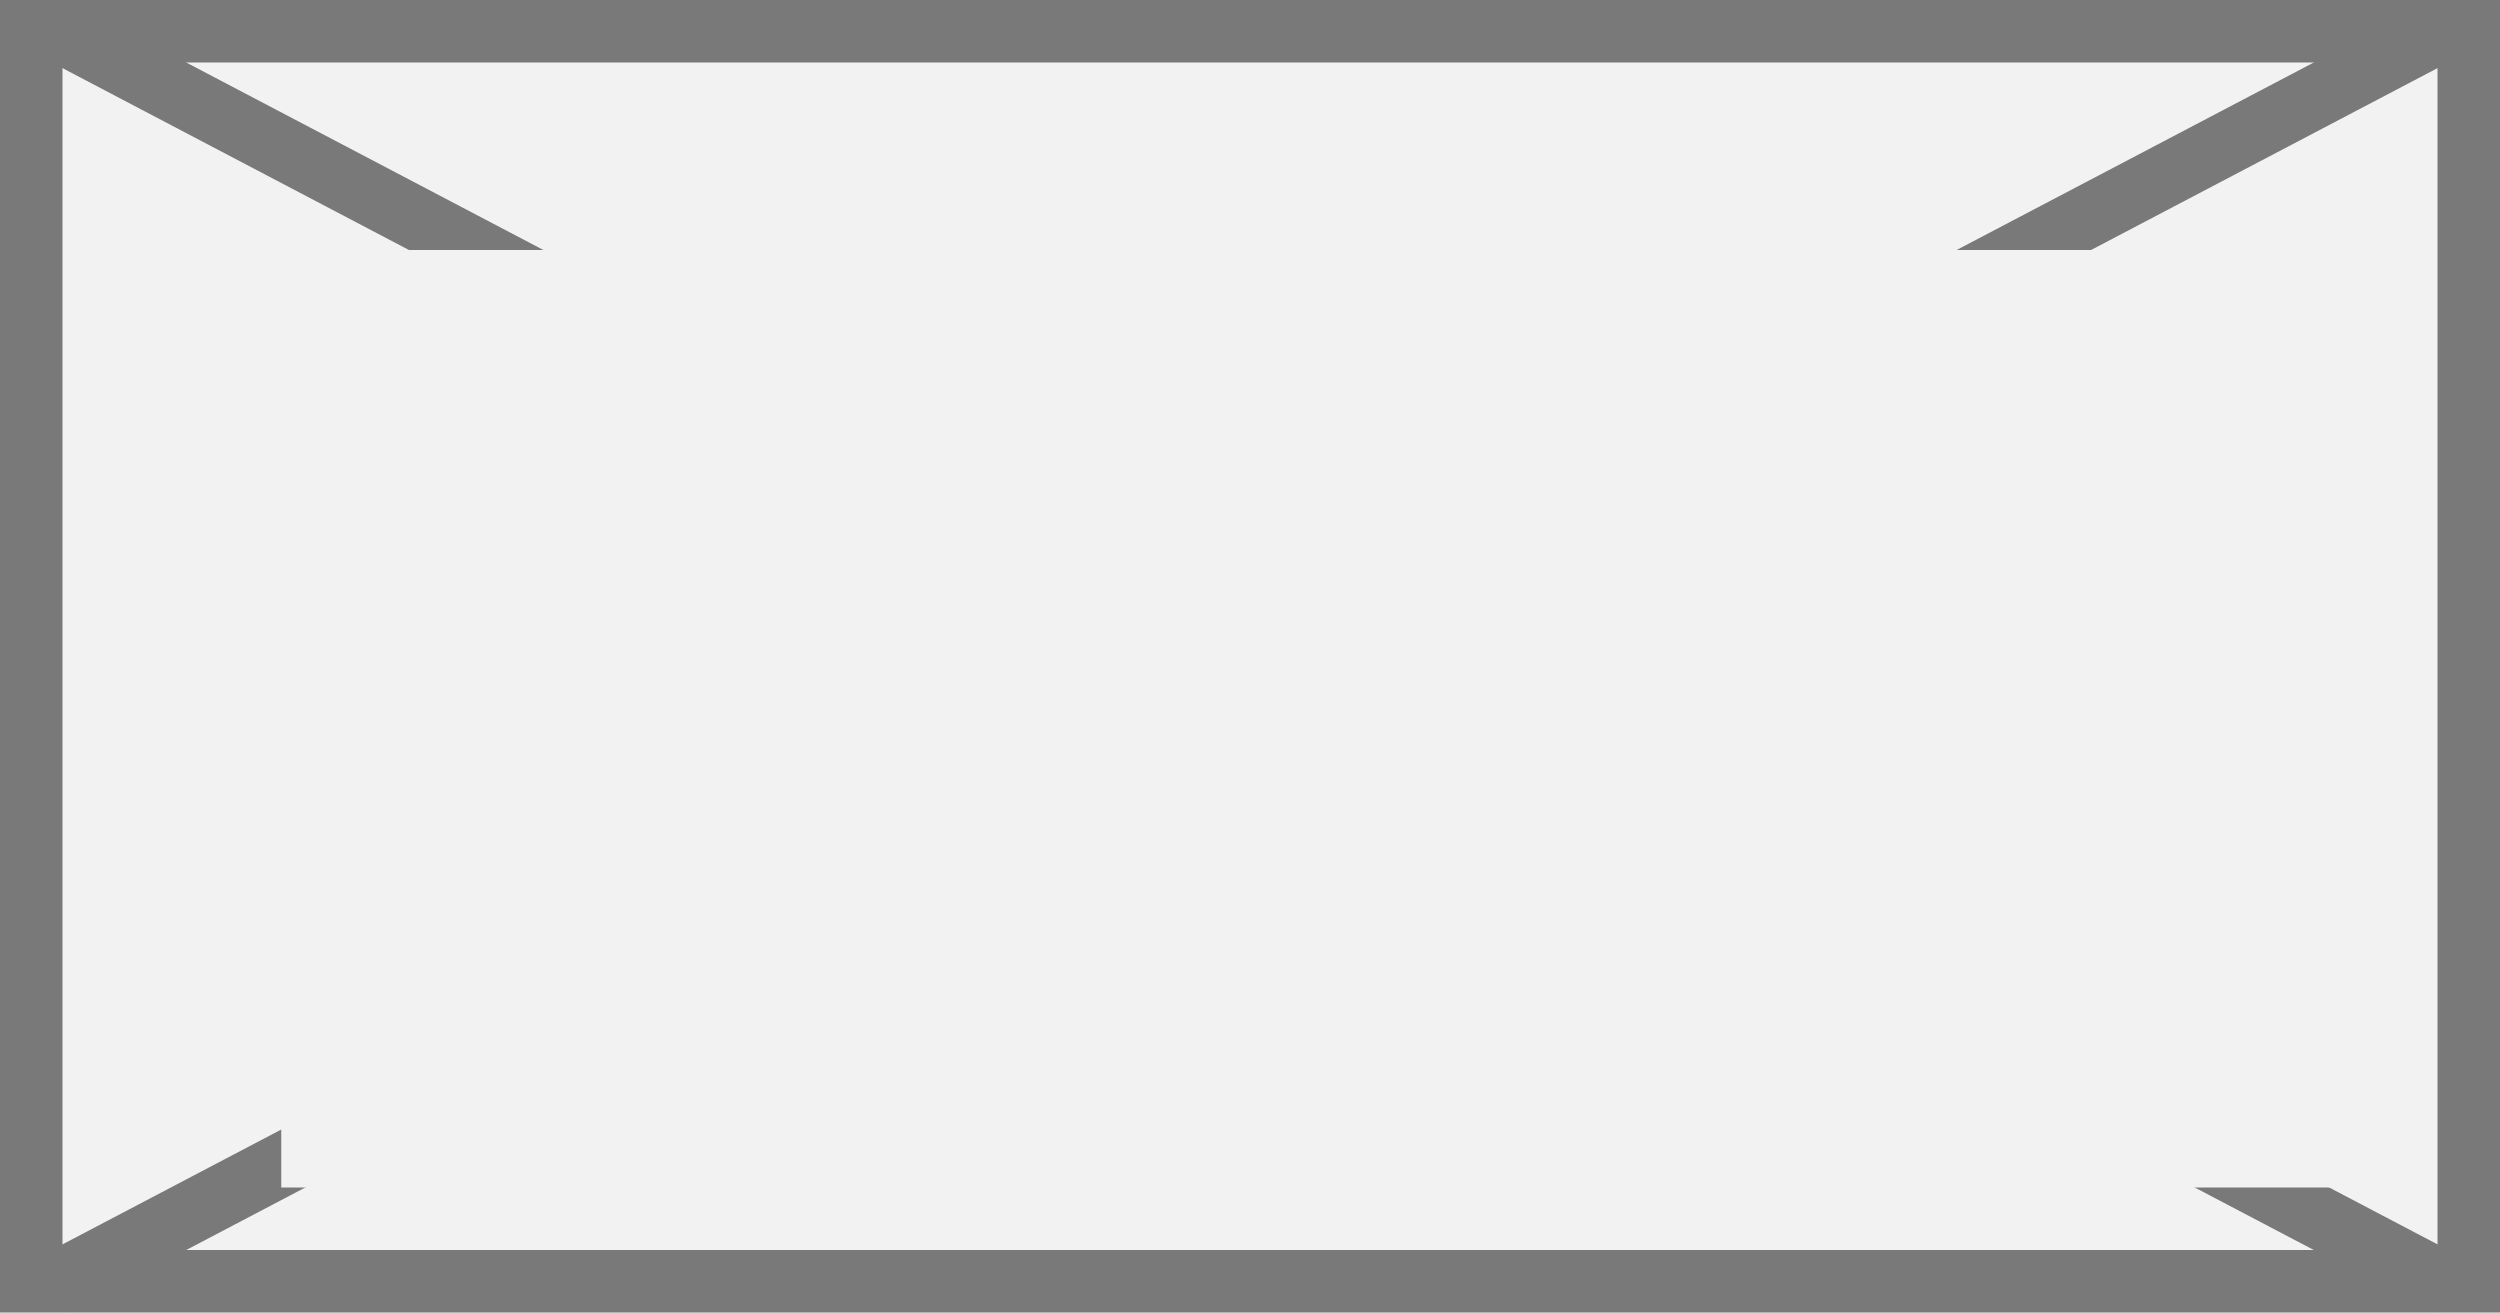
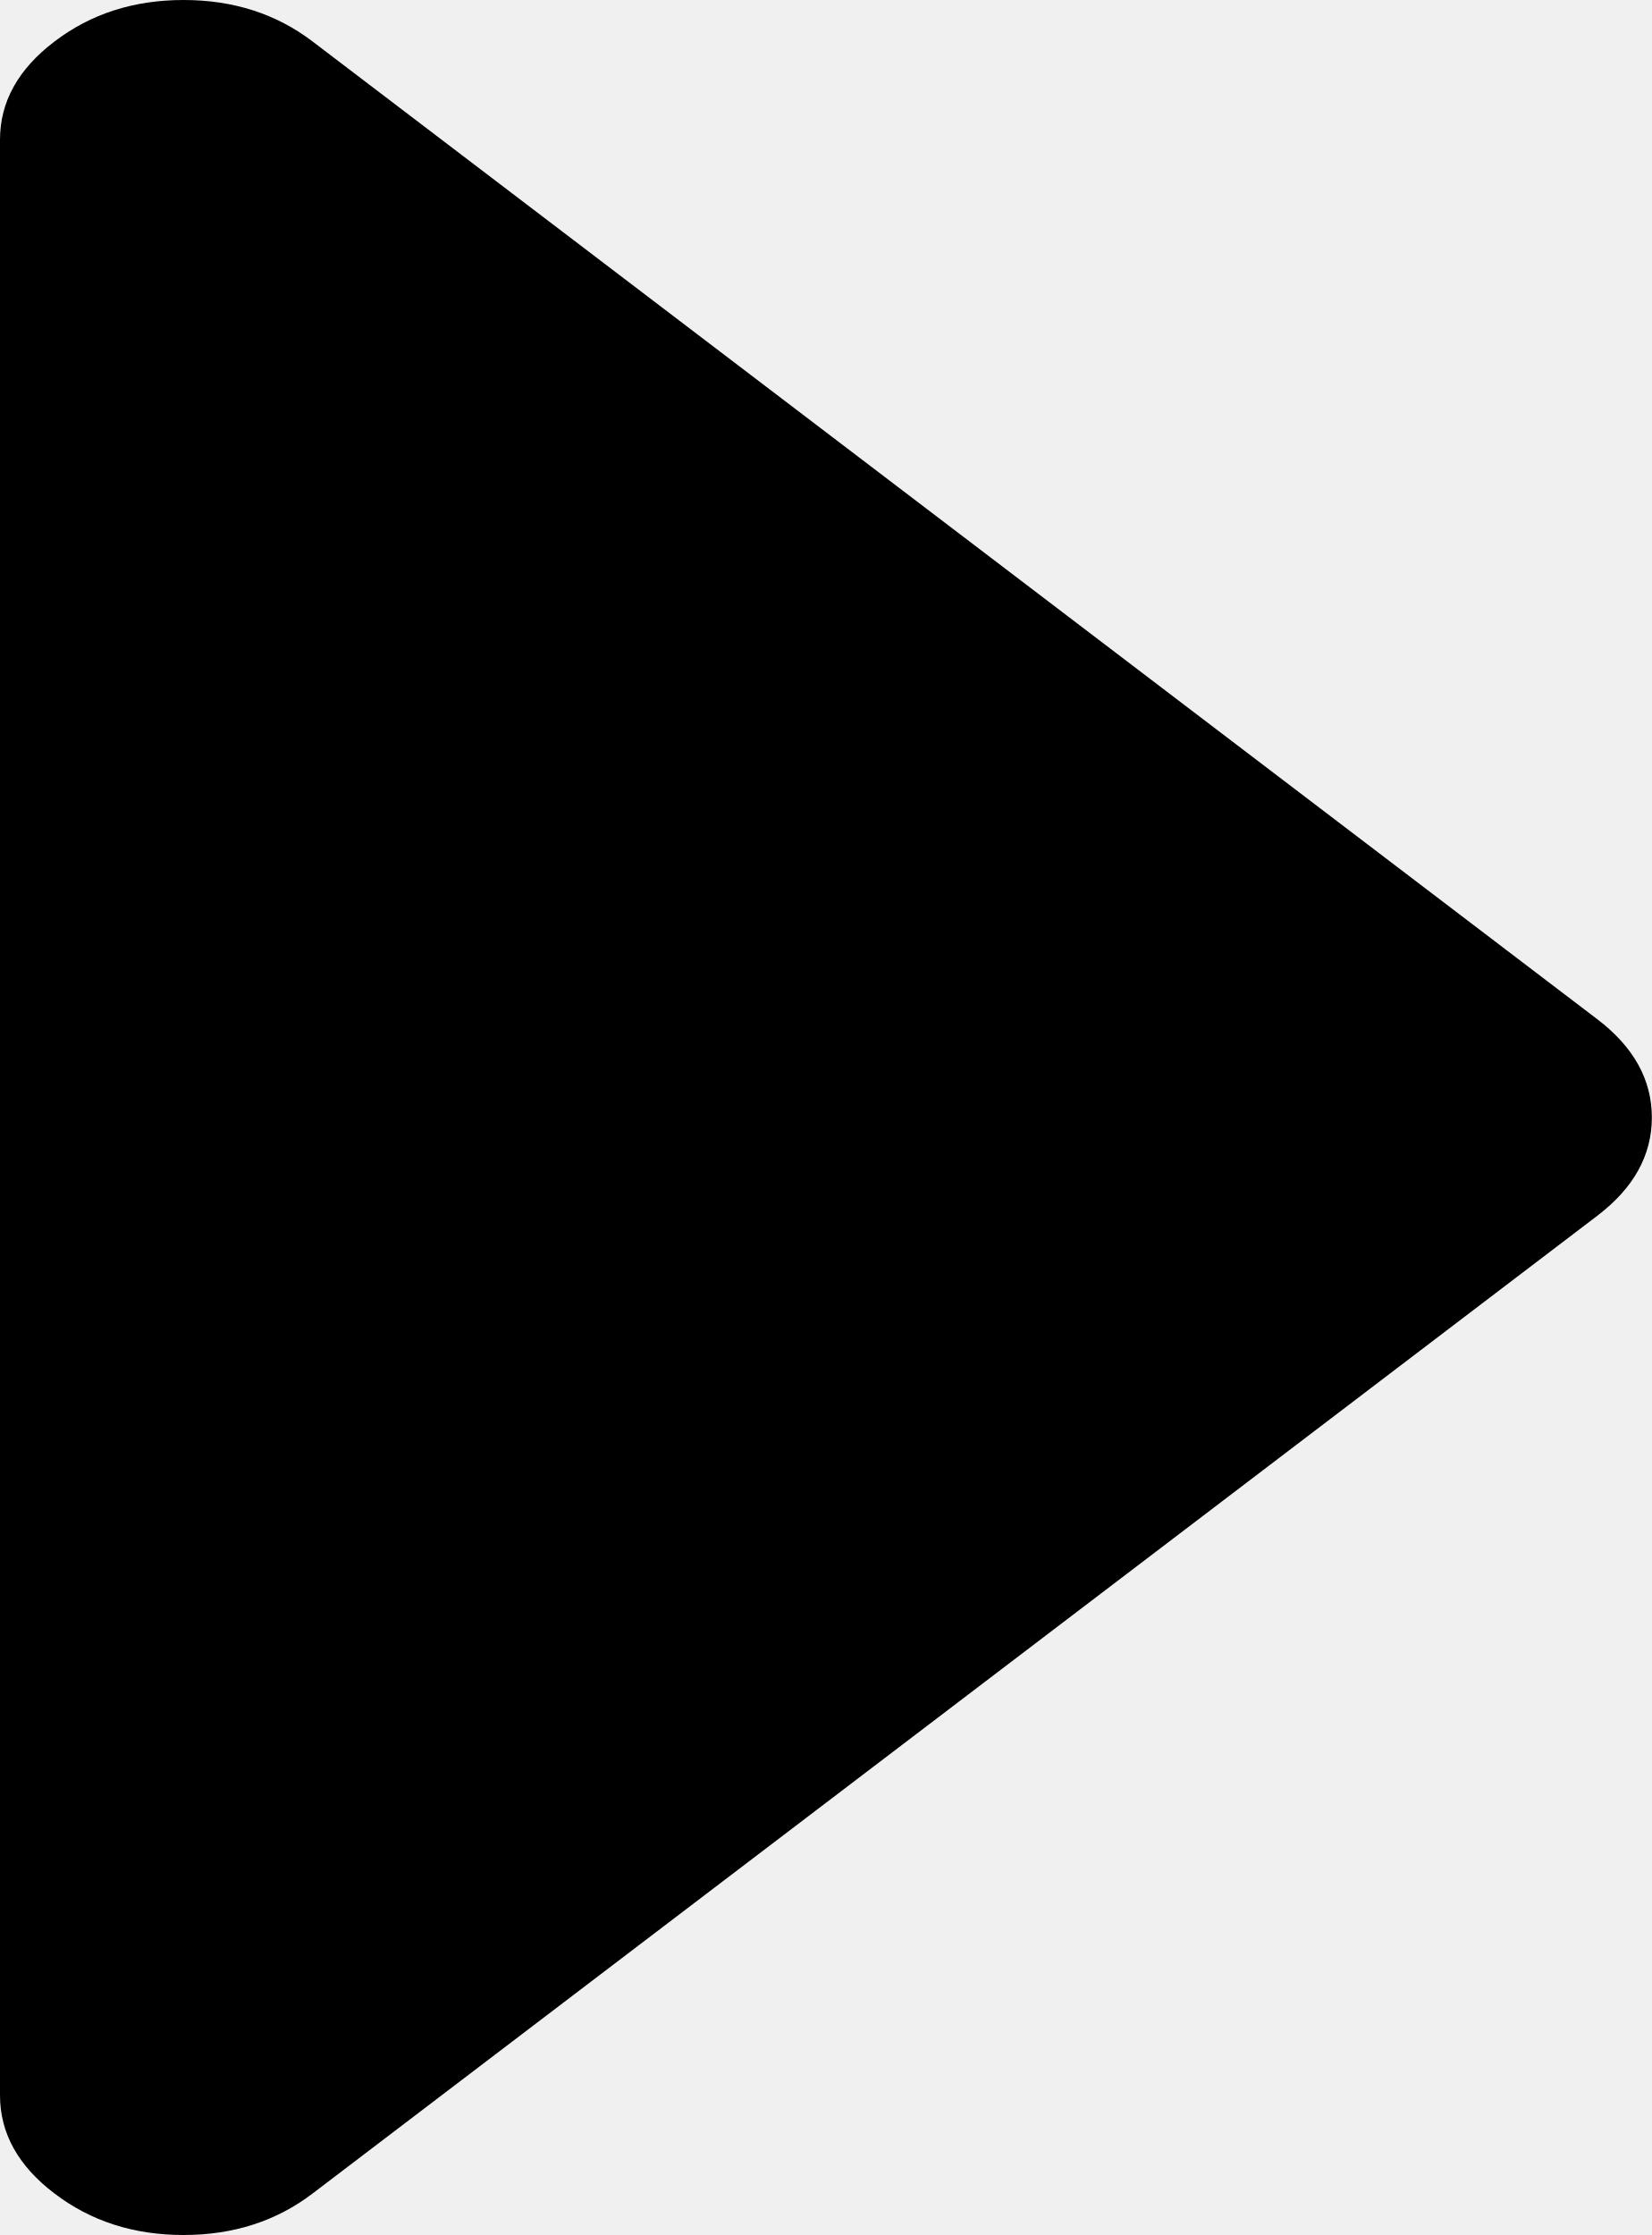
- <svg xmlns="http://www.w3.org/2000/svg" version="1.1" width="40px" height="21px">
-   <defs>
-     <mask fill="white" id="clip30">
-       <path d="M 1315.5 103  L 1348.5 103  L 1348.5 118  L 1315.5 118  Z M 1311 99  L 1351 99  L 1351 120  L 1311 120  Z " fill-rule="evenodd" />
-     </mask>
-   </defs>
-   <g transform="matrix(1 0 0 1 -1311 -99 )">
-     <path d="M 1311.5 99.5  L 1350.5 99.5  L 1350.5 119.5  L 1311.5 119.5  L 1311.5 99.5  Z " fill-rule="nonzero" fill="#f2f2f2" stroke="none" />
-     <path d="M 1311.5 99.5  L 1350.5 99.5  L 1350.5 119.5  L 1311.5 119.5  L 1311.5 99.5  Z " stroke-width="1" stroke="#797979" fill="none" />
-     <path d="M 1311.843 99.443  L 1350.157 119.557  M 1350.157 99.443  L 1311.843 119.557  " stroke-width="1" stroke="#797979" fill="none" mask="url(#clip30)" />
+ <svg xmlns="http://www.w3.org/2000/svg" version="1.1" width="17px" height="23px">
+   <g transform="matrix(1 0 0 1 -1326 -167 )">
+     <path d="M 16.439 10.489  C 16.813 10.774  17 11.111  17 11.5  C 17 11.889  16.813 12.226  16.439 12.511  L 3.217 22.573  C 2.843 22.858  2.4 23  1.889 23  C 1.377 23  0.935 22.858  0.561 22.573  C 0.187 22.289  0 21.952  0 21.562  L 0 1.438  C 0 1.048  0.187 0.711  0.561 0.427  C 0.935 0.142  1.377 0  1.889 0  C 2.4 0  2.843 0.142  3.217 0.427  L 16.439 10.489  Z " fill-rule="nonzero" fill="#000000" stroke="none" transform="matrix(1 0 0 1 1326 167 )" />
  </g>
</svg>
